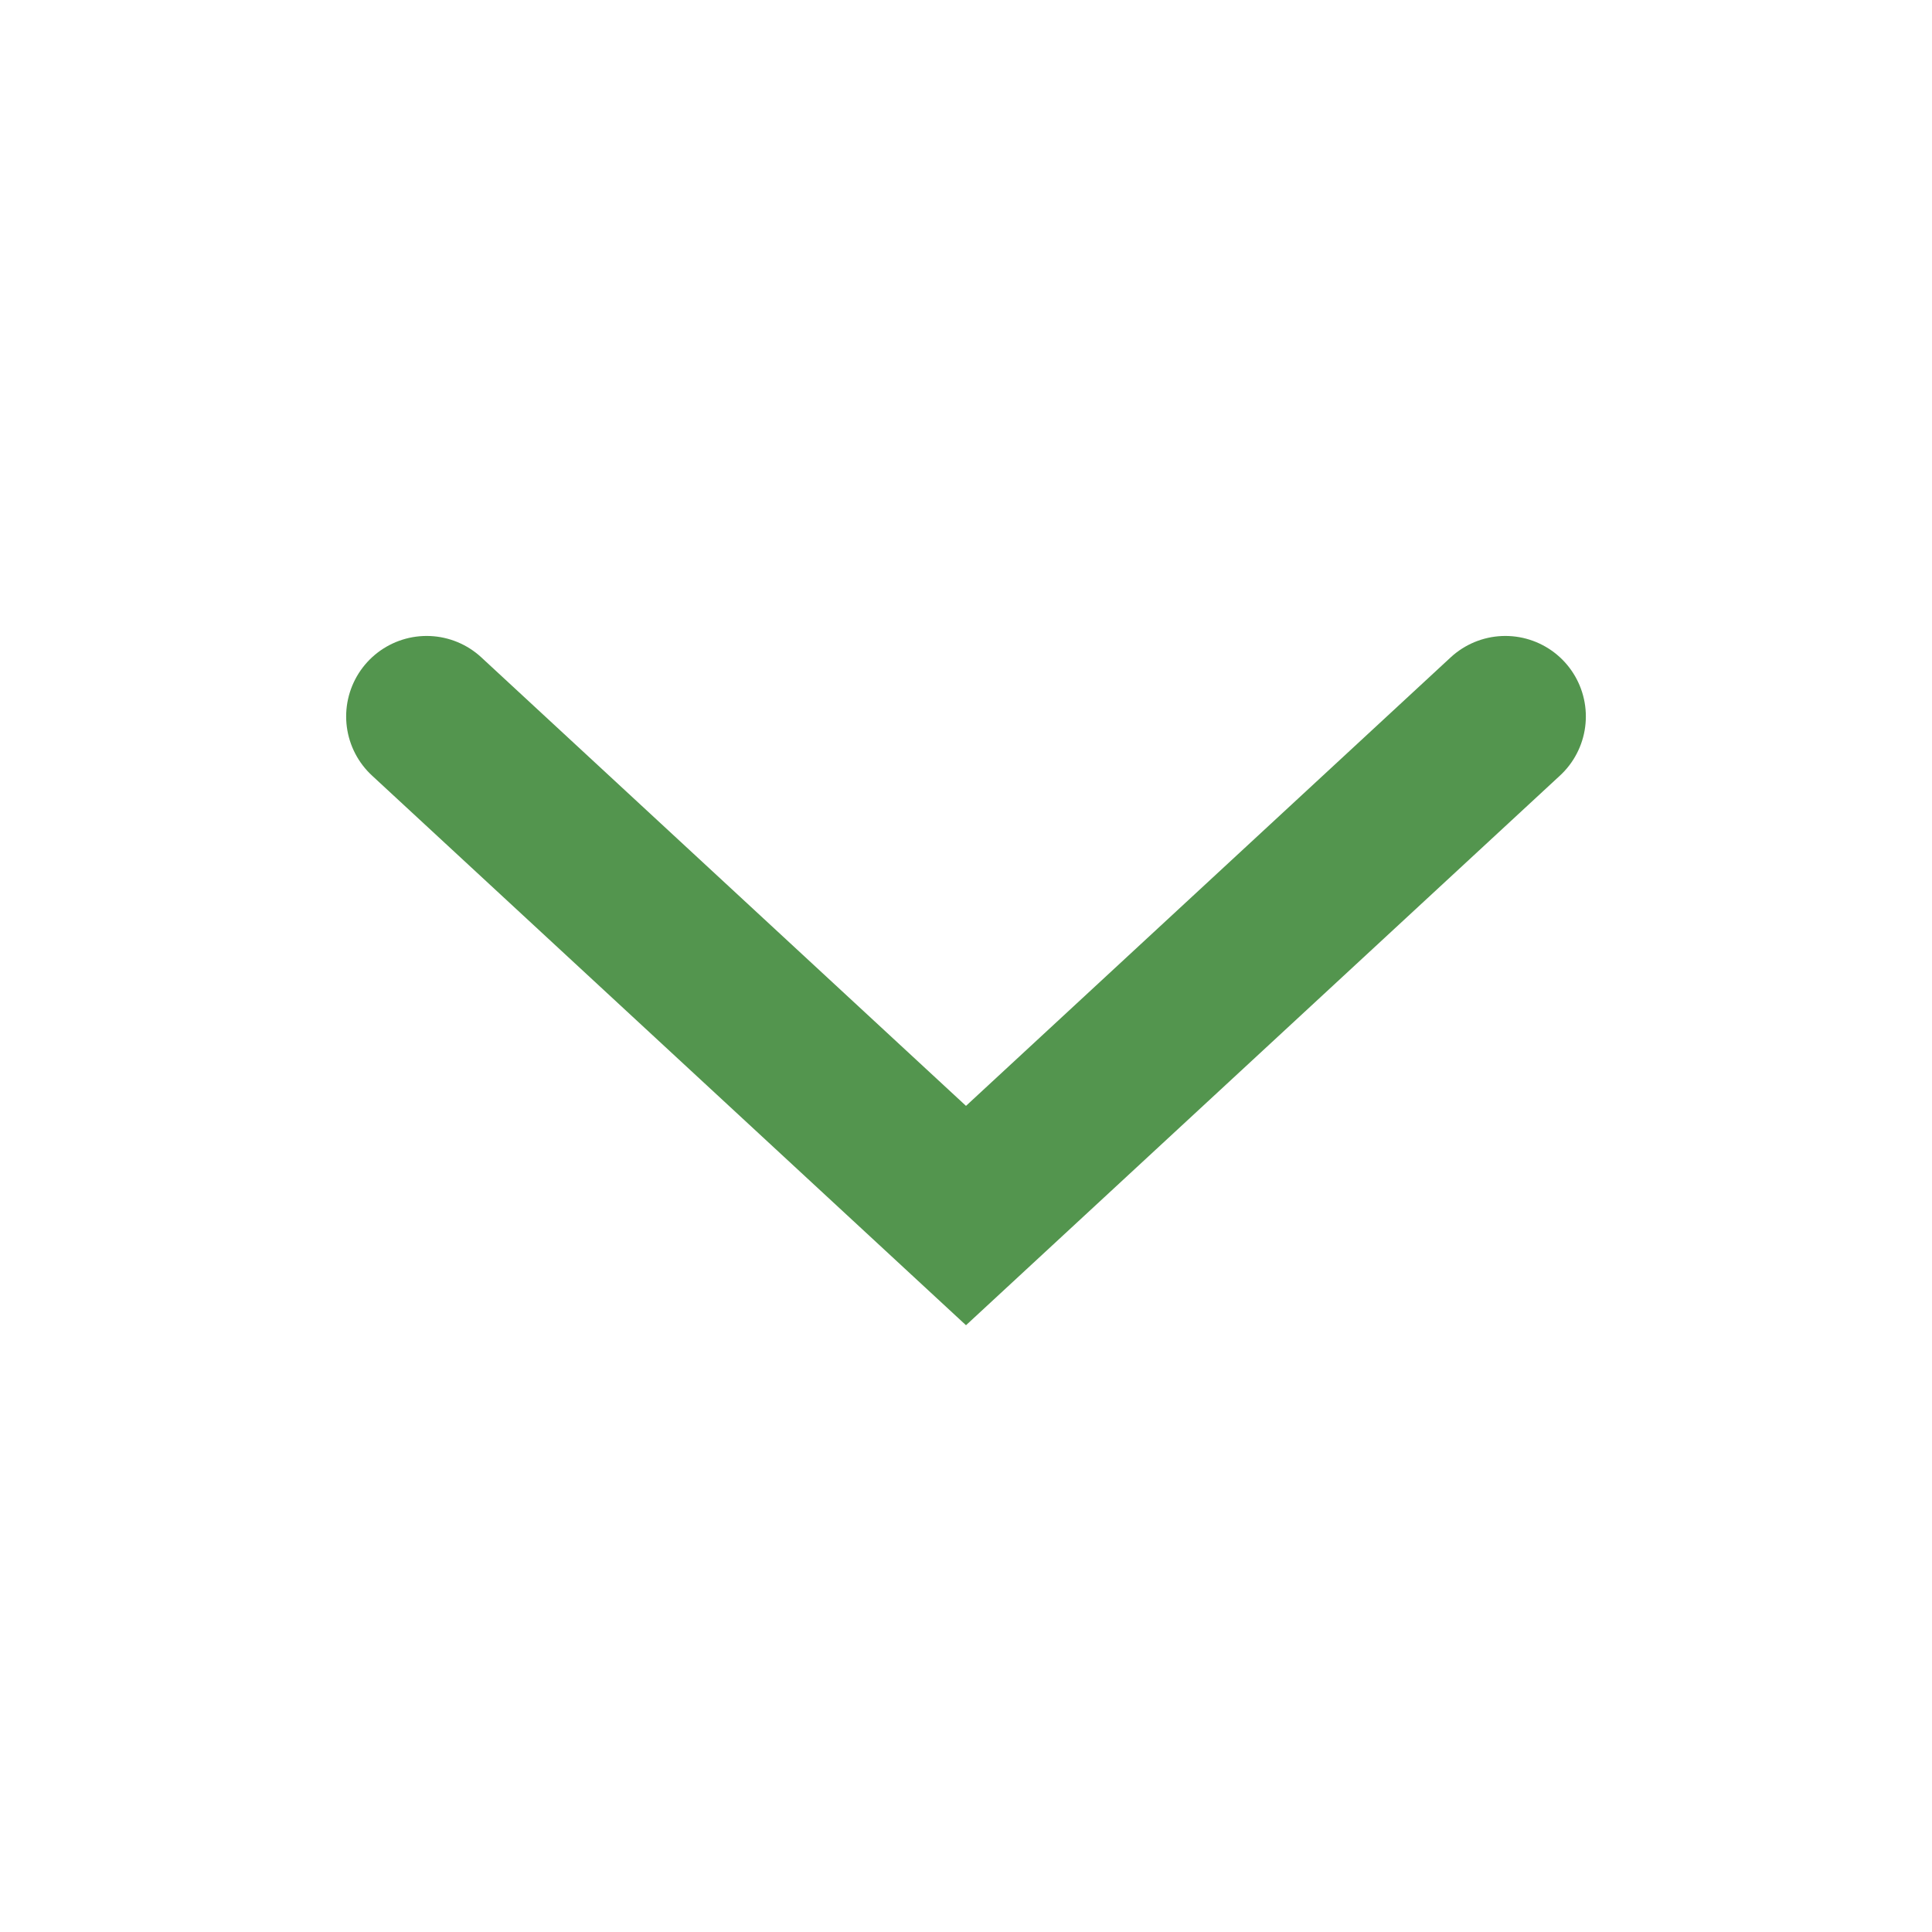
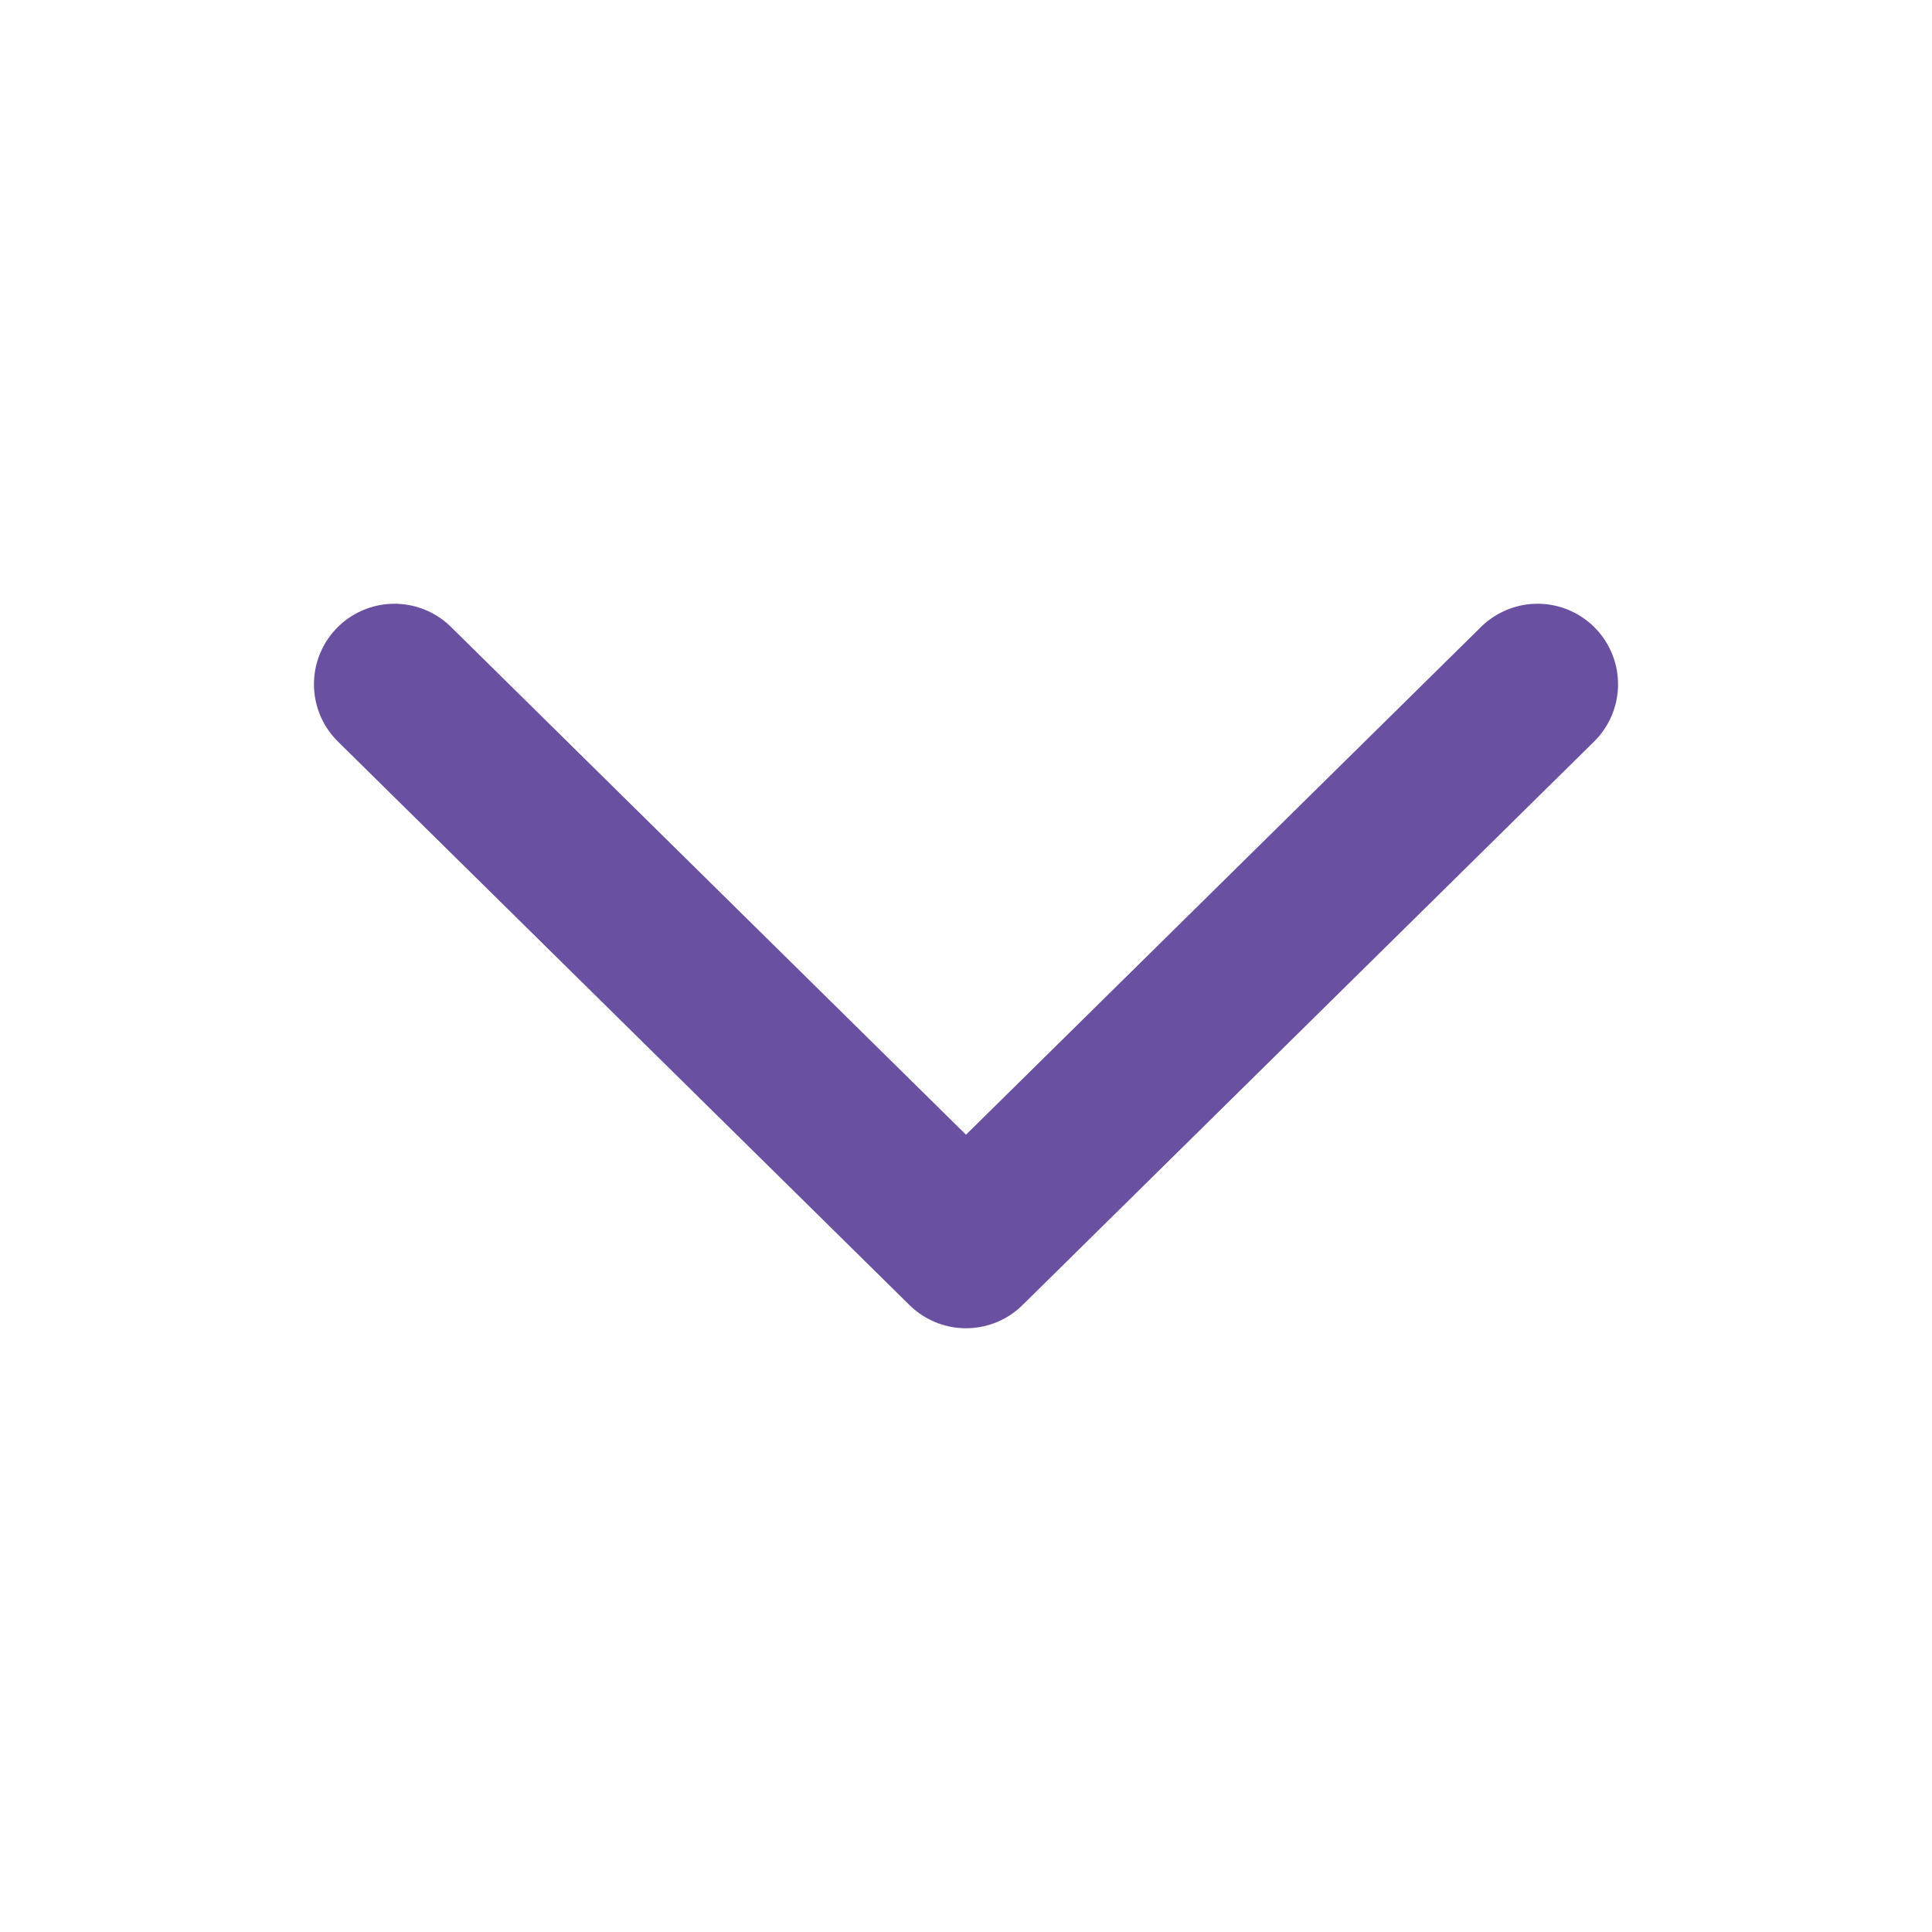
<svg xmlns="http://www.w3.org/2000/svg" version="1.1" id="Layer_1" x="0px" y="0px" width="24px" height="24px" viewBox="0 0 24 24" style="enable-background:new 0 0 24 24;" xml:space="preserve">
  <style type="text/css">
- 	.st0{fill:none;stroke:#53954E;stroke-width:2;stroke-linecap:round;stroke-miterlimit:10;}
+ 	.st0{fill:none;stroke:#6950A1;stroke-width:2;stroke-linecap:round;stroke-linejoin:round;stroke-miterlimit:10;}
</style>
-   <path class="st0" d="M18.7,8.9L12,15.1L5.3,8.9" />
+   <polyline class="st0" points="4.9,8.5 12,15.5 19.1,8.5 " />
</svg>
